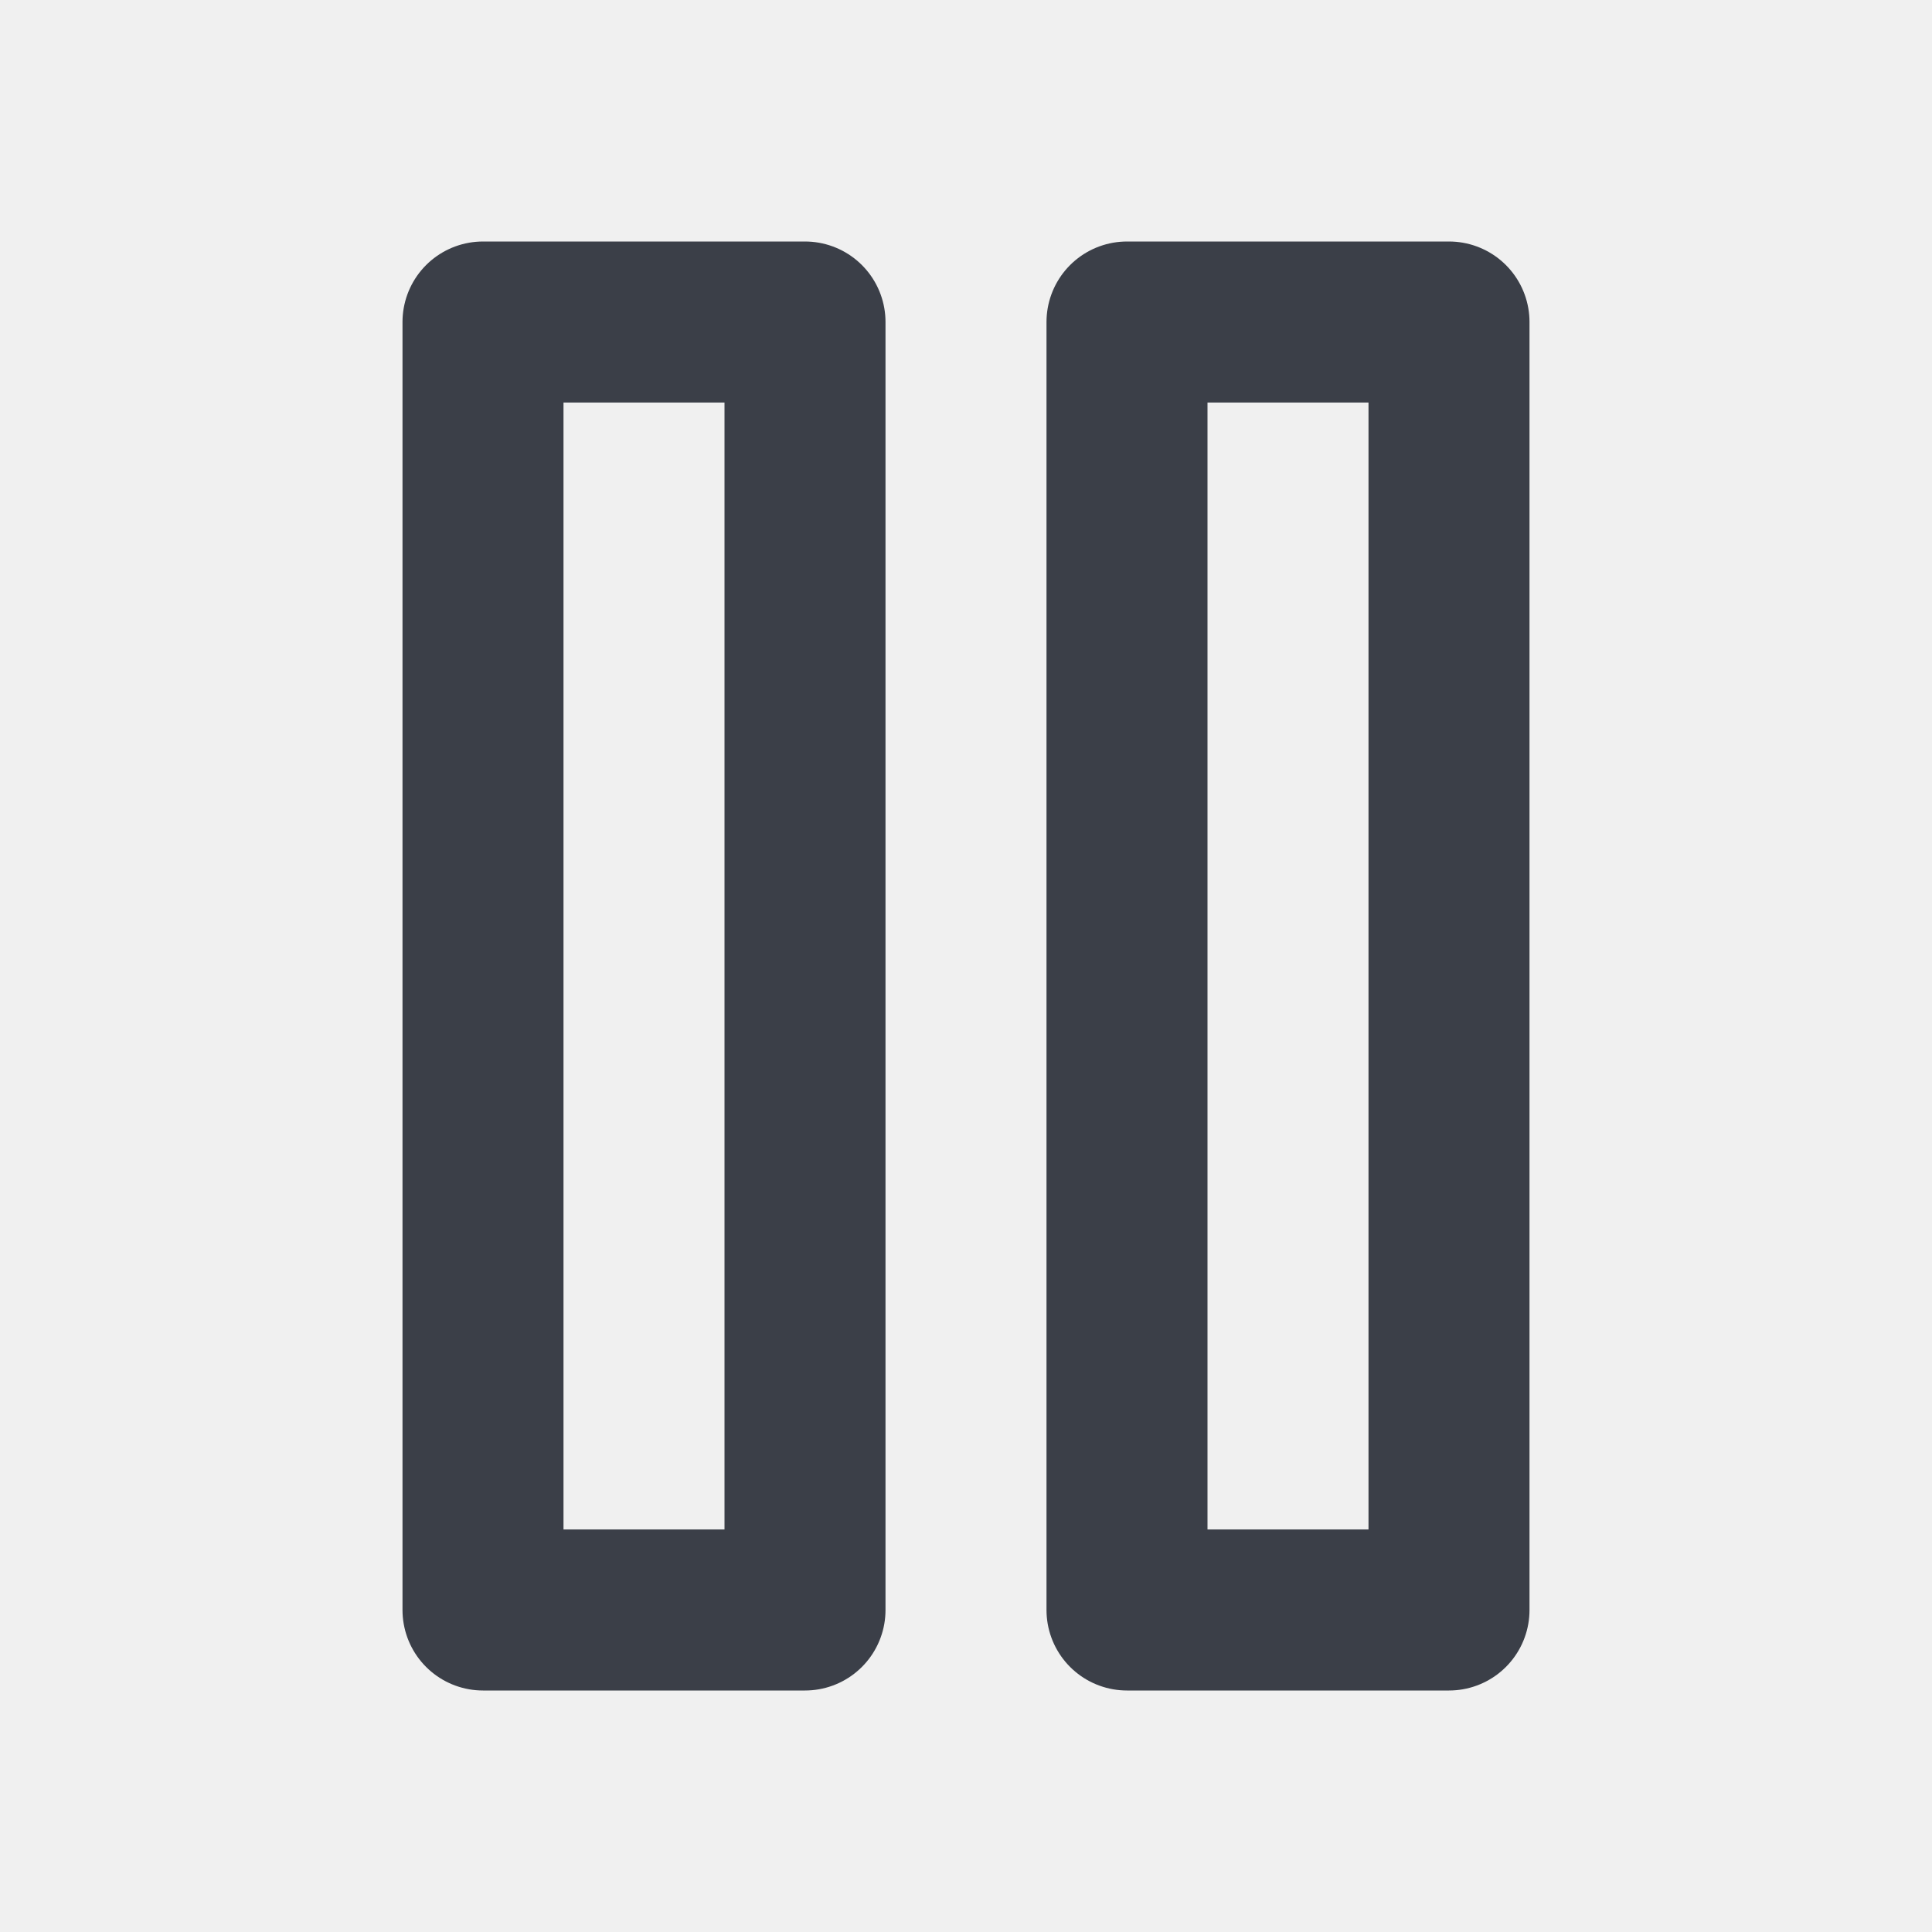
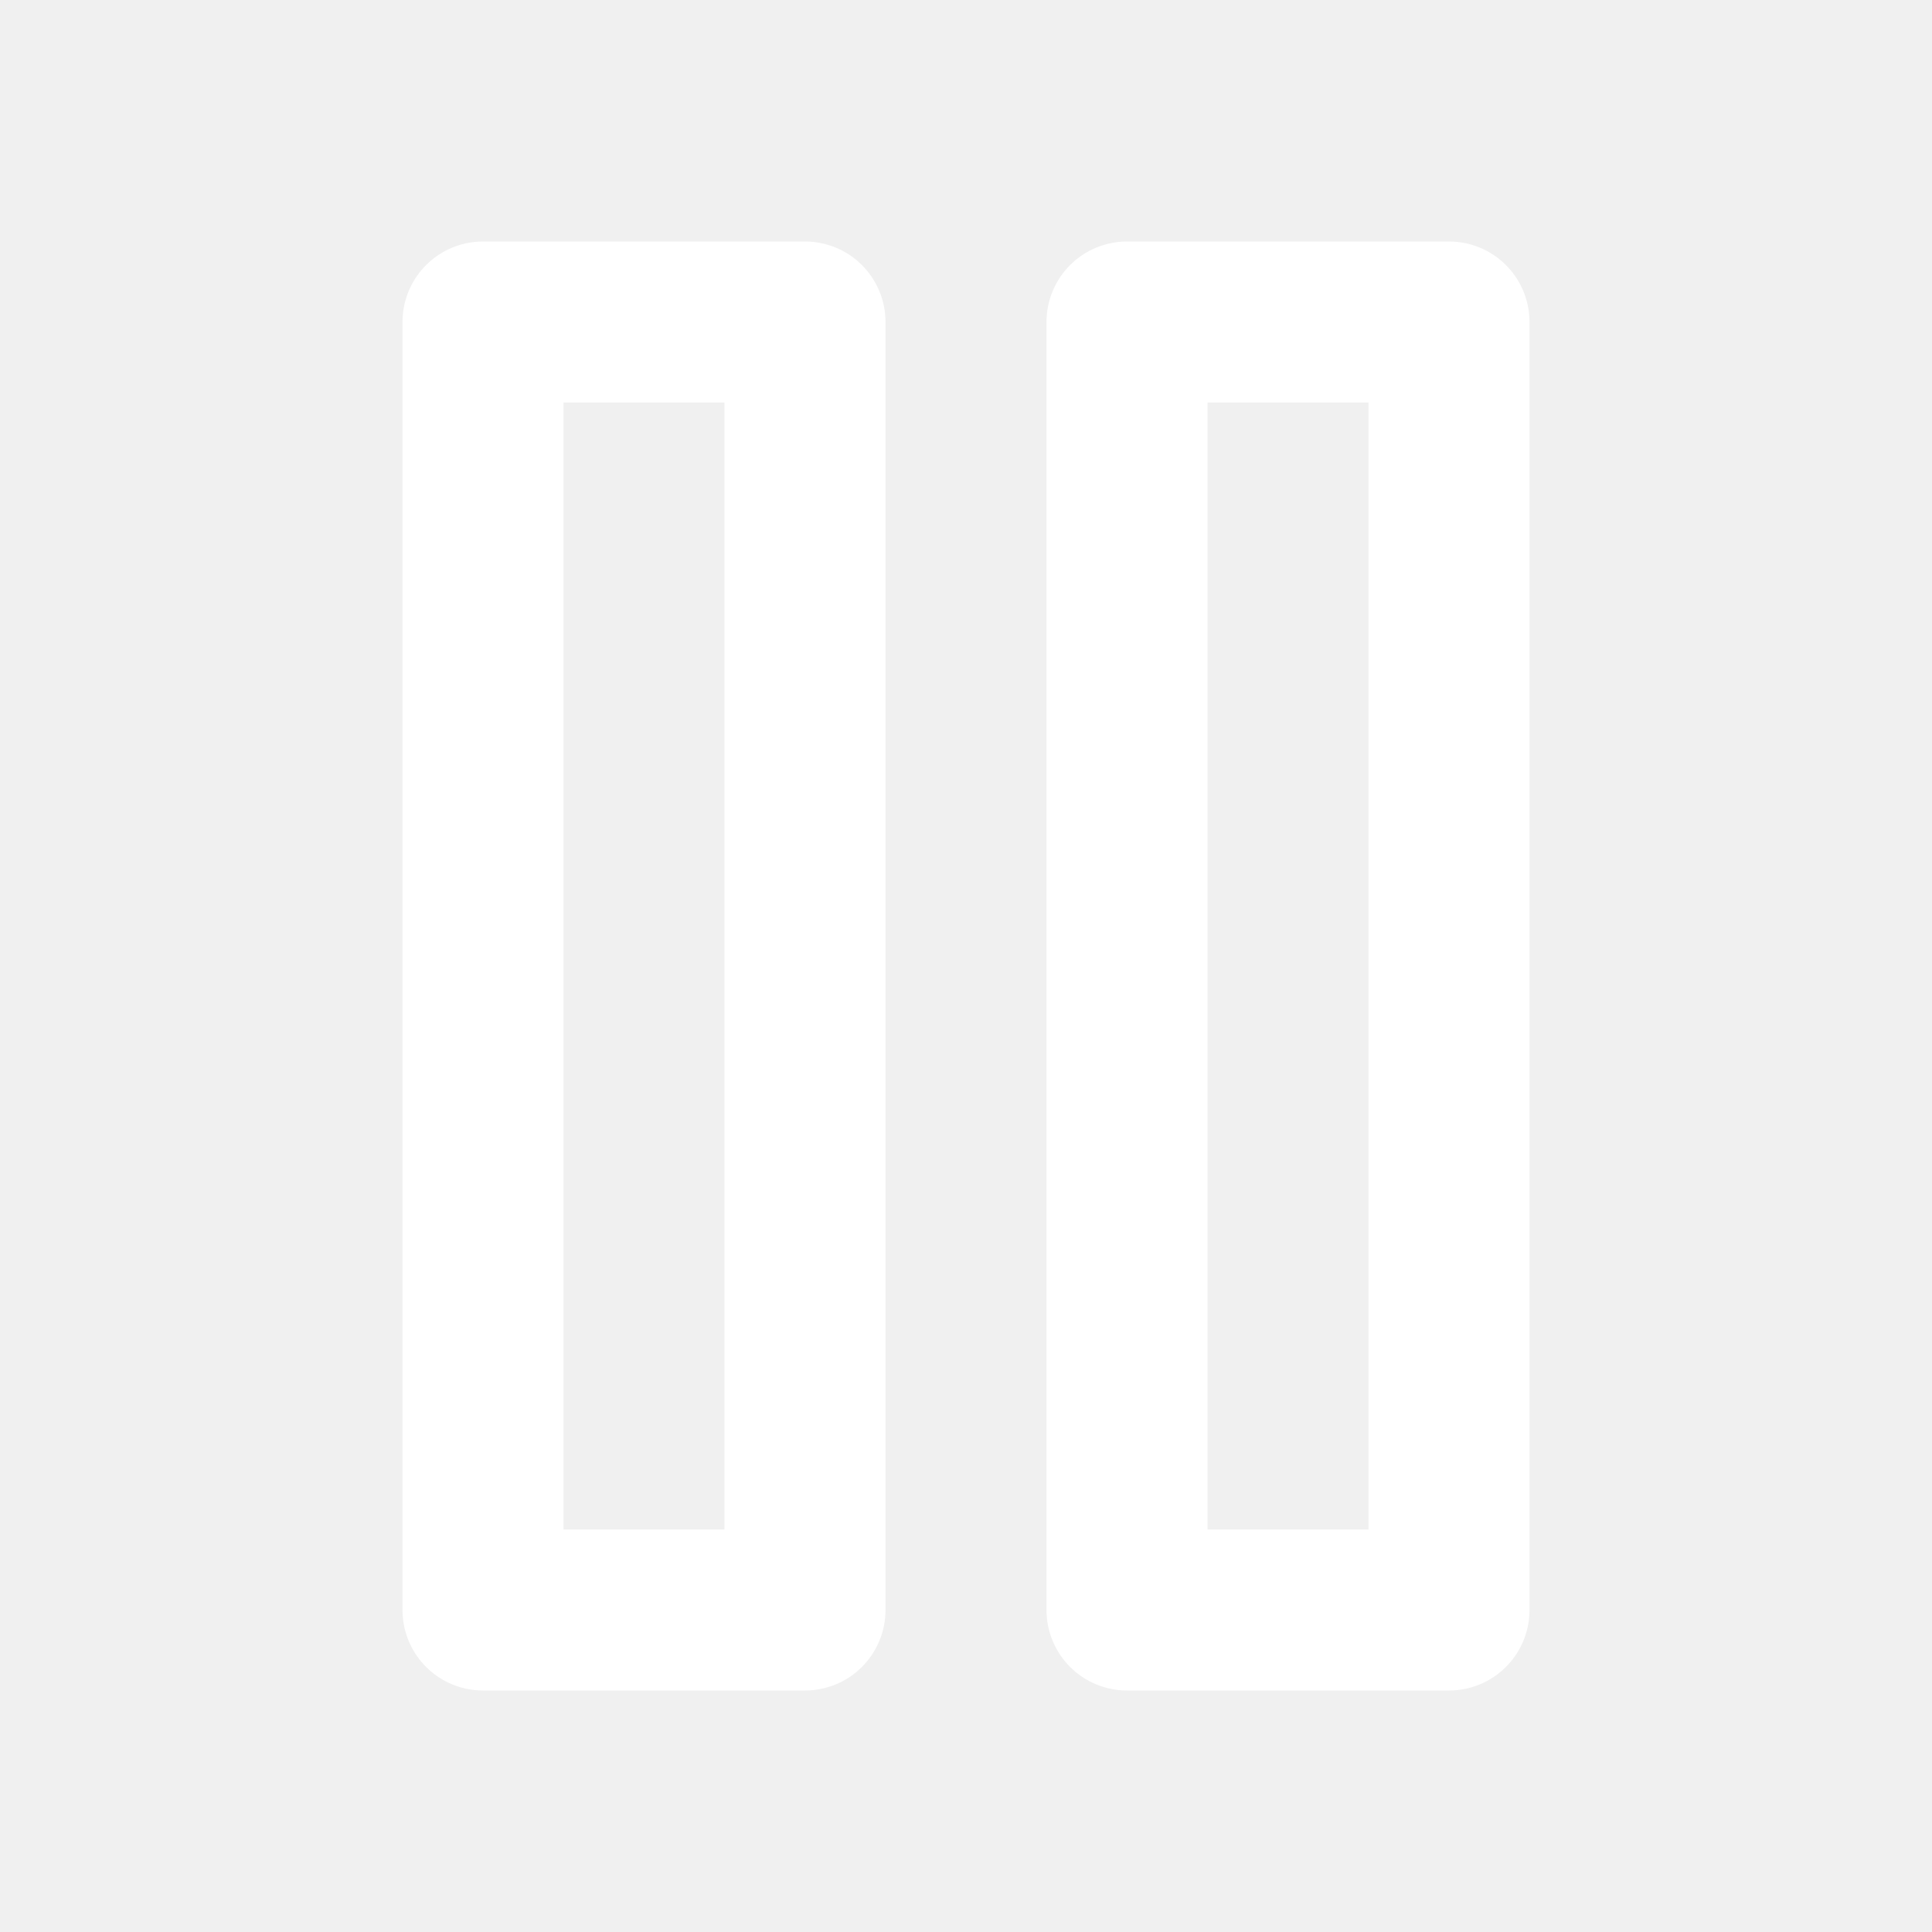
- <svg xmlns="http://www.w3.org/2000/svg" width="32" height="32" viewBox="0 0 24 24" fill="none" stroke="#3b3f48" stroke-width="2" stroke-linecap="round" stroke-linejoin="round" class="feather feather-pause">
+ <svg xmlns="http://www.w3.org/2000/svg" width="32" height="32" viewBox="0 0 24 24" fill="none" stroke="white" stroke-width="2" stroke-linecap="round" stroke-linejoin="round" class="feather feather-pause">
  <rect x="6" y="4" width="4" height="16" />
  <rect x="14" y="4" width="4" height="16" />
</svg>
